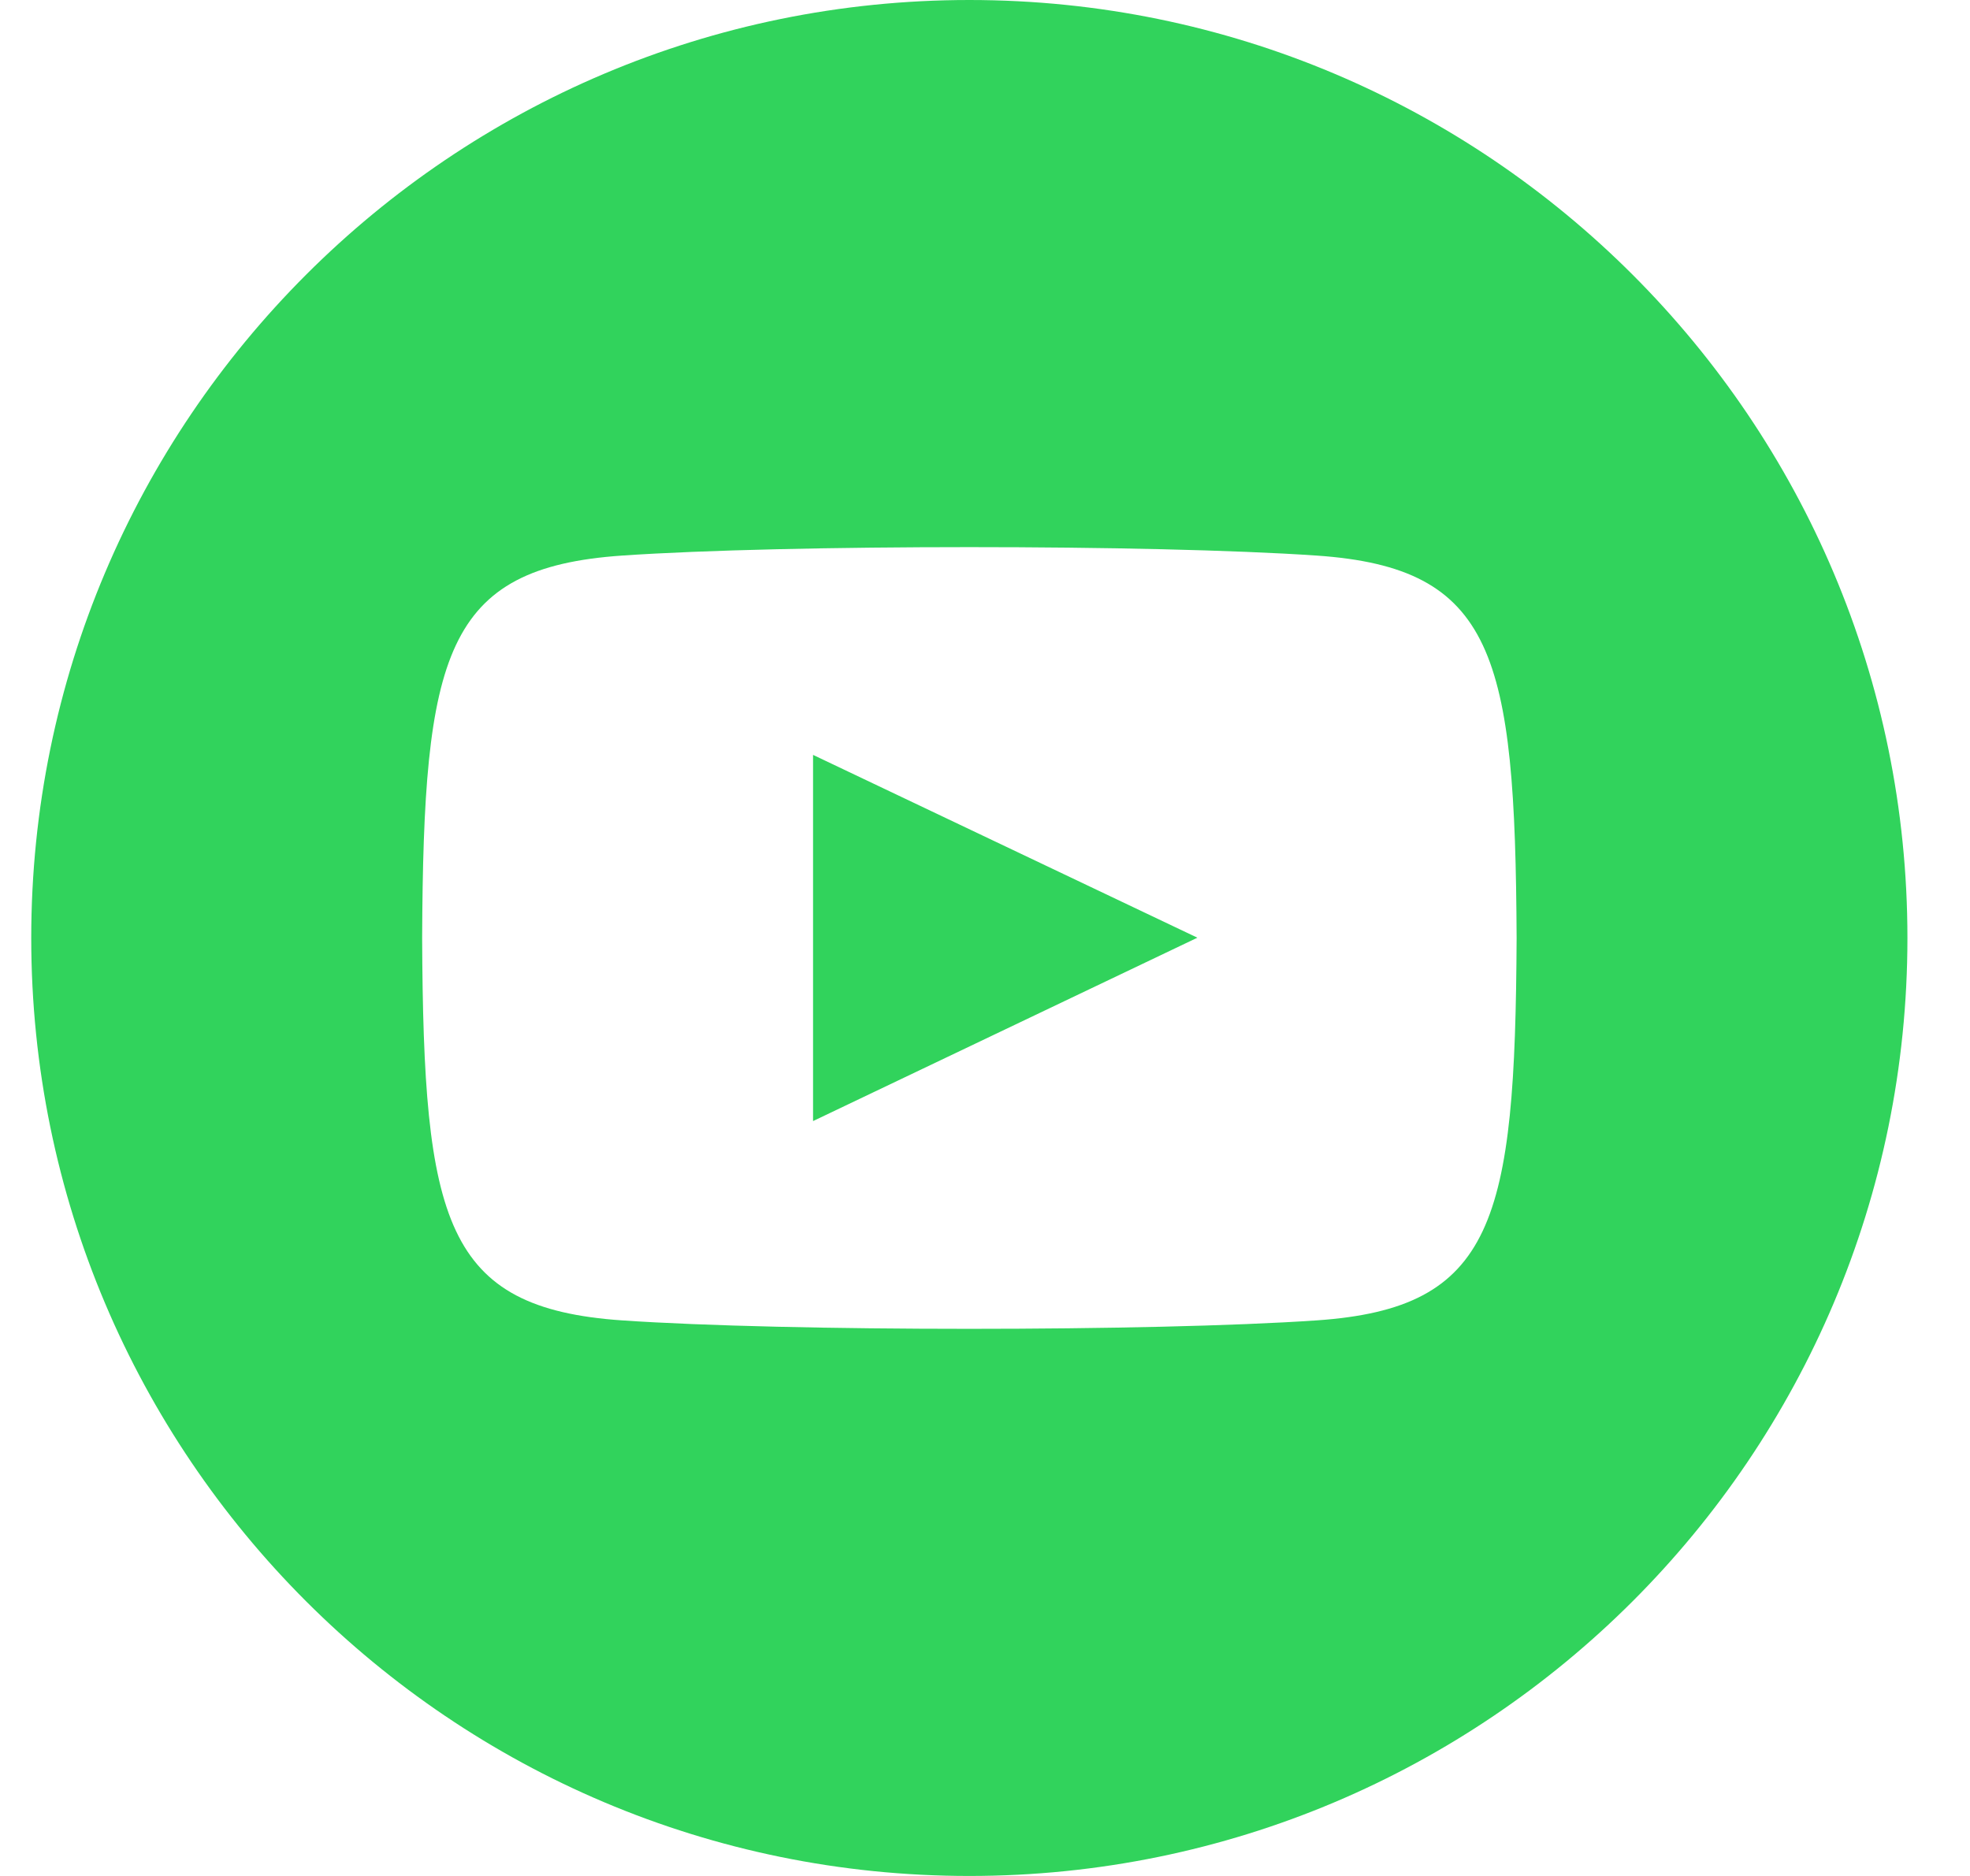
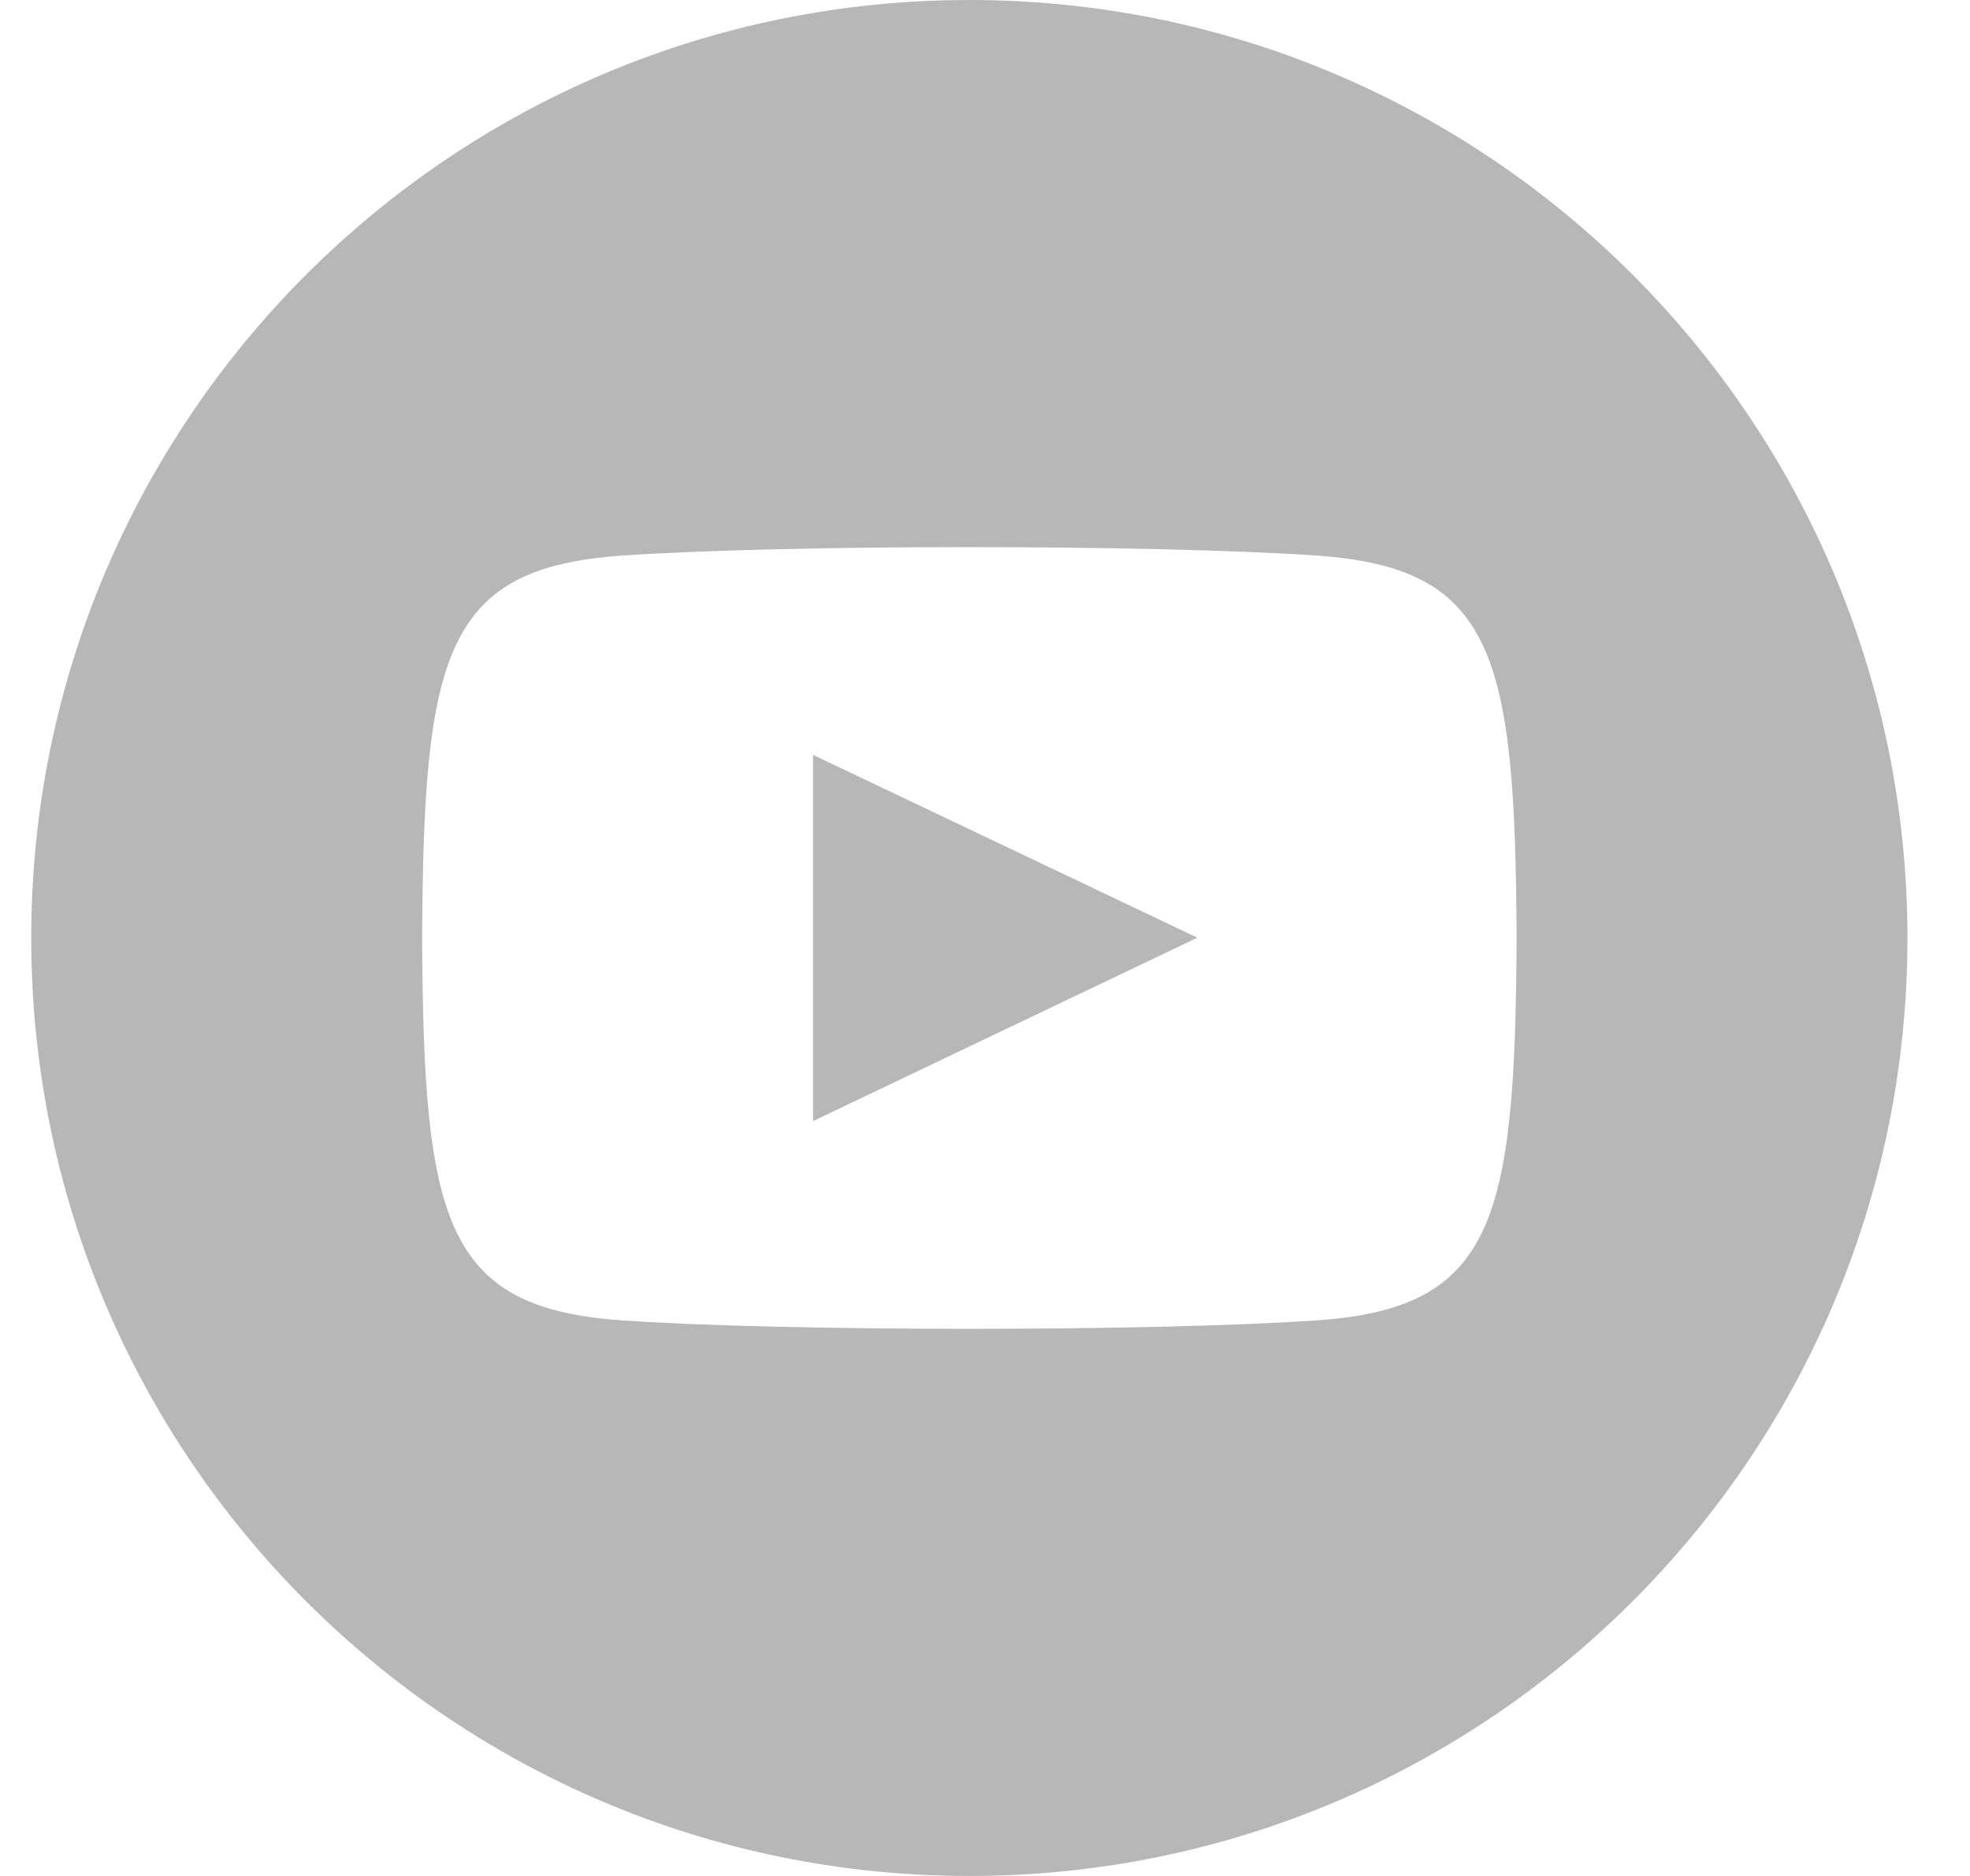
<svg xmlns="http://www.w3.org/2000/svg" width="21" height="20">
-   <path fill="hsl(136, 65%, 51%)" d="M10.333 0c-5.522 0-10 4.478-10 10 0 5.523 4.478 10 10 10 5.523 0 10-4.477 10-10 0-5.522-4.477-10-10-10zm3.701 14.077c-1.752.12-5.653.12-7.402 0C4.735 13.947 4.514 13.018 4.5 10c.014-3.024.237-3.947 2.132-4.077 1.749-.12 5.651-.12 7.402 0 1.898.13 2.118 1.059 2.133 4.077-.015 3.024-.238 3.947-2.133 4.077zM8.667 8.048l4.097 1.949-4.097 1.955V8.048z" />
+   <path fill="hsl(0, 1%, 72%)" d="M10.333 0c-5.522 0-10 4.478-10 10 0 5.523 4.478 10 10 10 5.523 0 10-4.477 10-10 0-5.522-4.477-10-10-10zm3.701 14.077c-1.752.12-5.653.12-7.402 0C4.735 13.947 4.514 13.018 4.5 10c.014-3.024.237-3.947 2.132-4.077 1.749-.12 5.651-.12 7.402 0 1.898.13 2.118 1.059 2.133 4.077-.015 3.024-.238 3.947-2.133 4.077zM8.667 8.048l4.097 1.949-4.097 1.955V8.048z" />
</svg>
